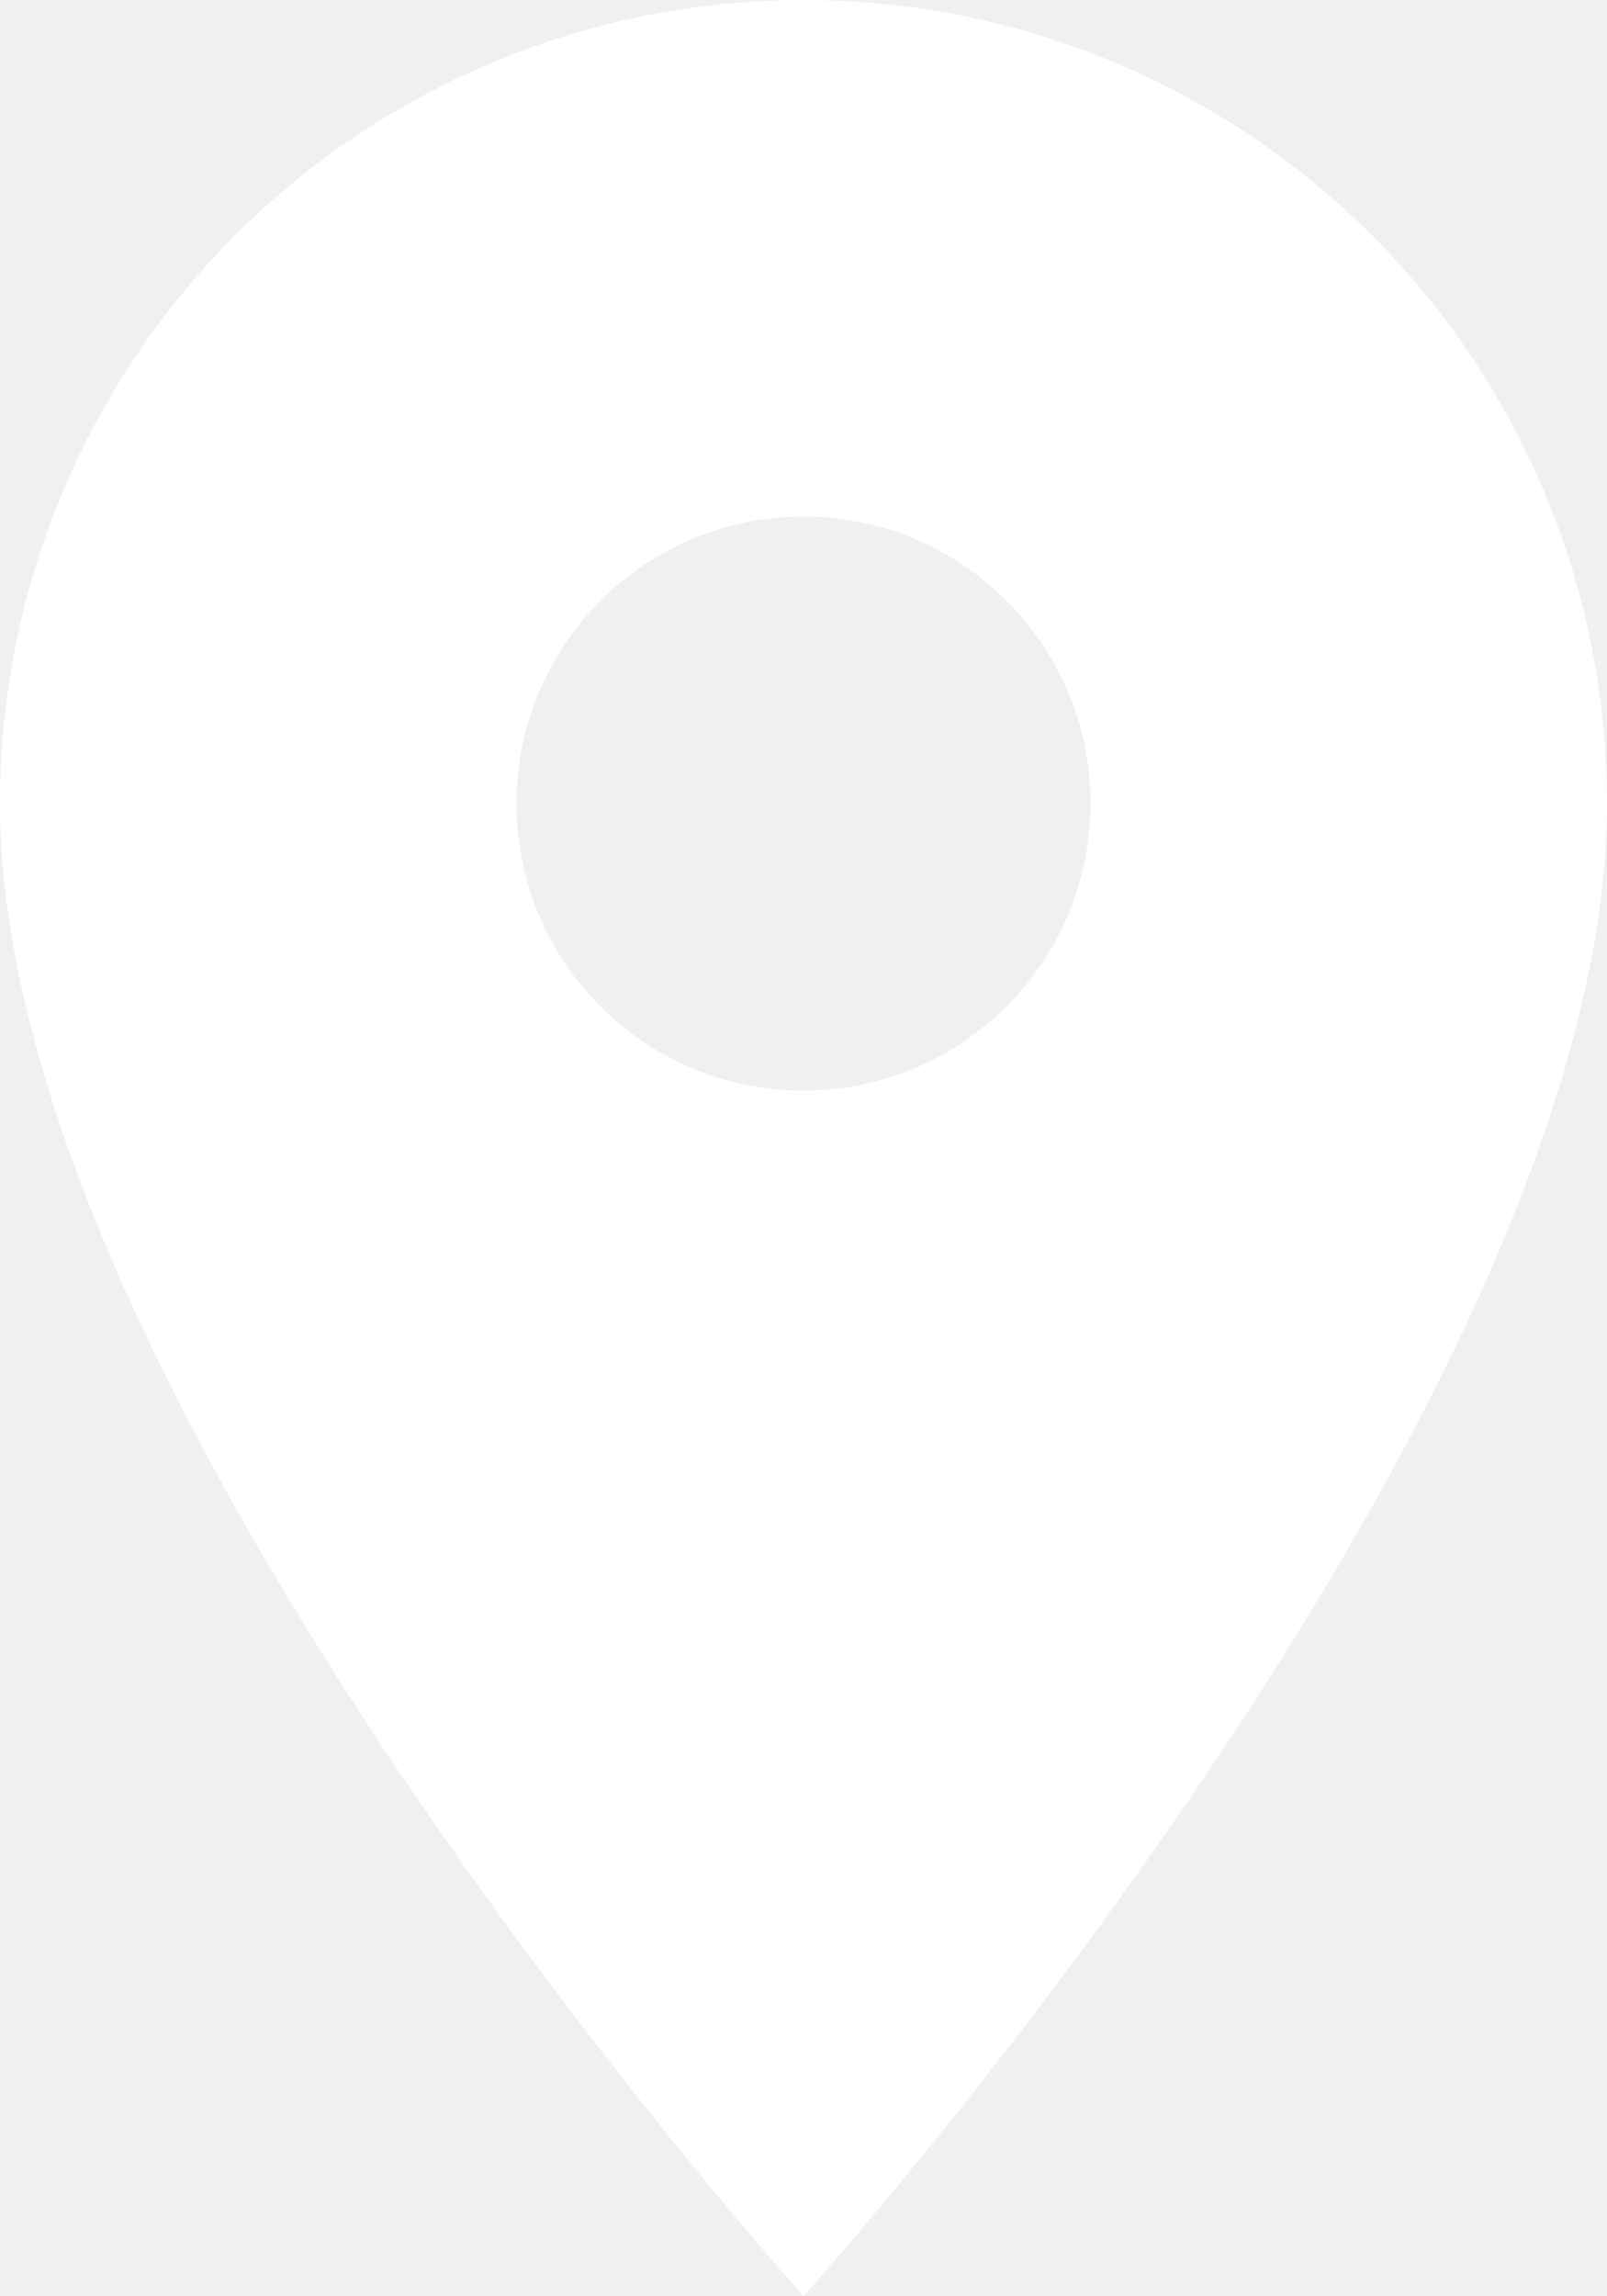
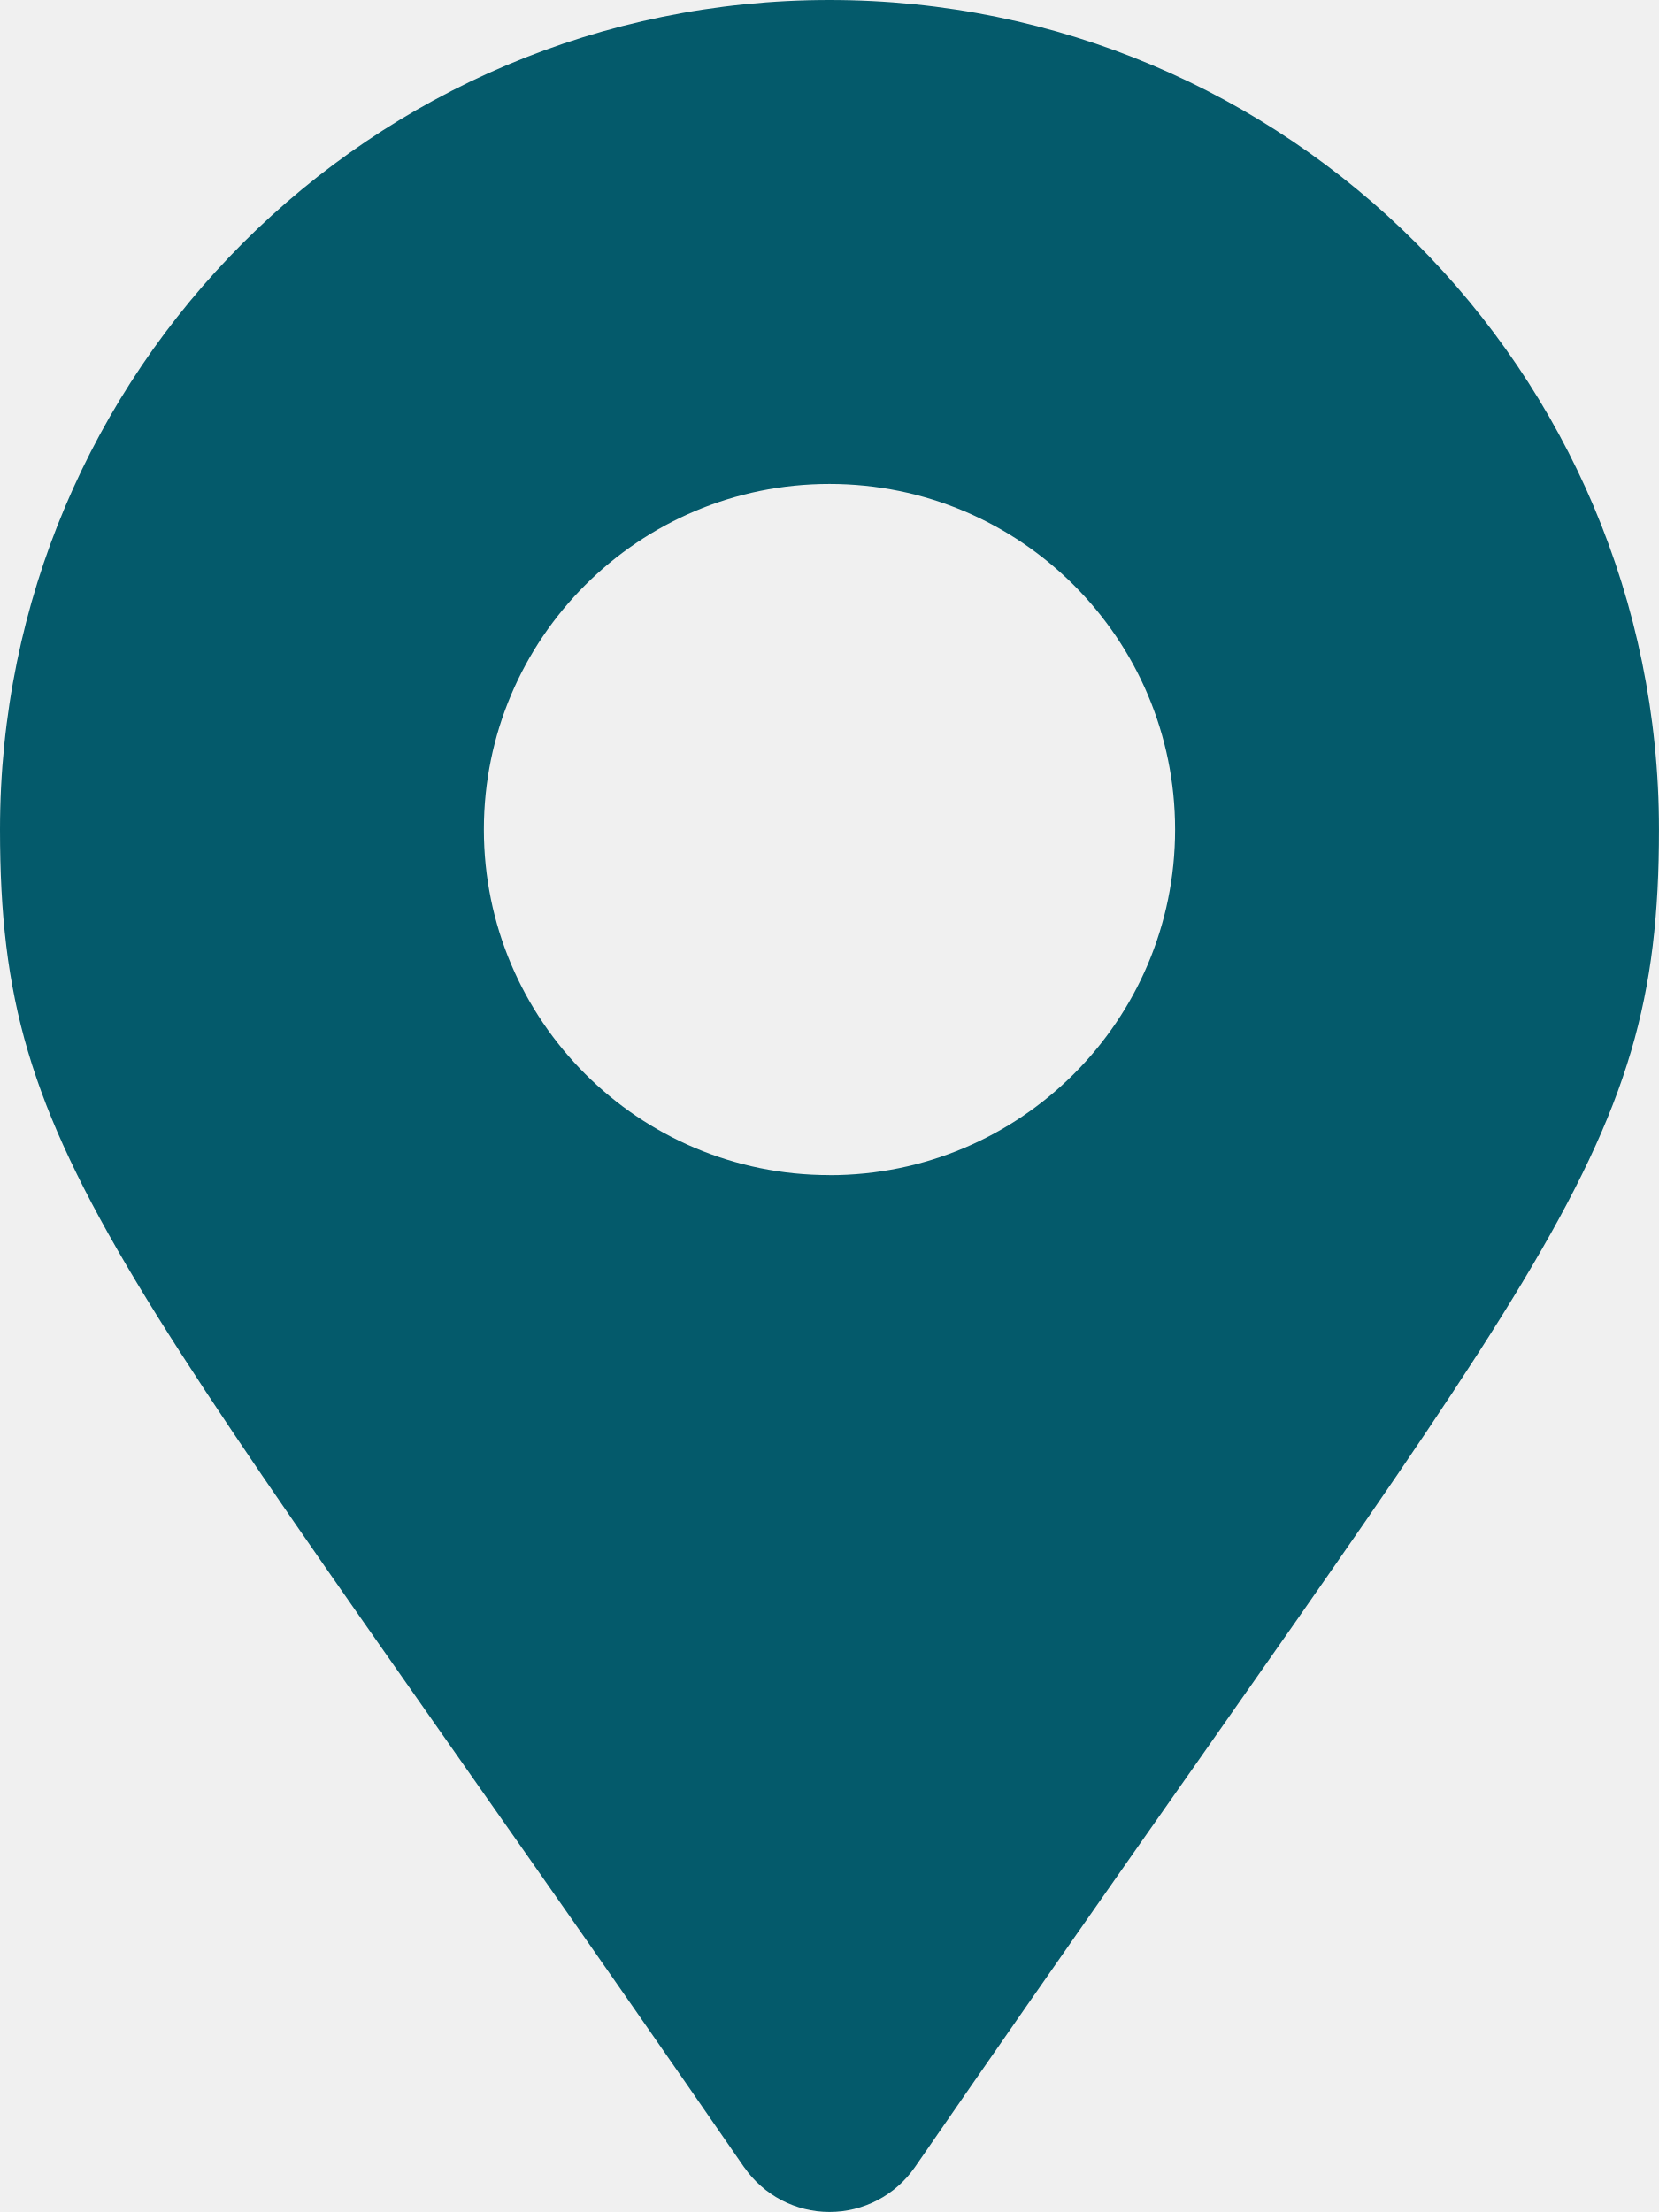
- <svg xmlns="http://www.w3.org/2000/svg" width="15.582" height="22.26" viewBox="0 0 15.582 22.26">
-   <path id="Icon_material-location-on" data-name="Icon material-location-on" d="M15.291,3A7.785,7.785,0,0,0,7.5,10.791c0,5.843,7.791,14.469,7.791,14.469s7.791-8.626,7.791-14.469A7.785,7.785,0,0,0,15.291,3Zm0,10.574a2.783,2.783,0,1,1,2.783-2.783A2.784,2.784,0,0,1,15.291,13.574Z" transform="translate(-7.5 -3)" fill="#fff" />
+ <svg xmlns="http://www.w3.org/2000/svg" width="23.074" height="30.766" viewBox="0 0 23.074 30.766">
+   <path id="Icon_awesome-map-marker-alt" data-name="Icon awesome-map-marker-alt" d="M10.351,30.145C1.621,17.488,0,16.189,0,11.537a11.537,11.537,0,0,1,23.074,0c0,4.652-1.621,5.951-10.351,18.608a1.443,1.443,0,0,1-2.371,0Zm1.186-13.8A4.807,4.807,0,1,0,6.73,11.537,4.807,4.807,0,0,0,11.537,16.344Z" fill="#045a6b" />
</svg>
